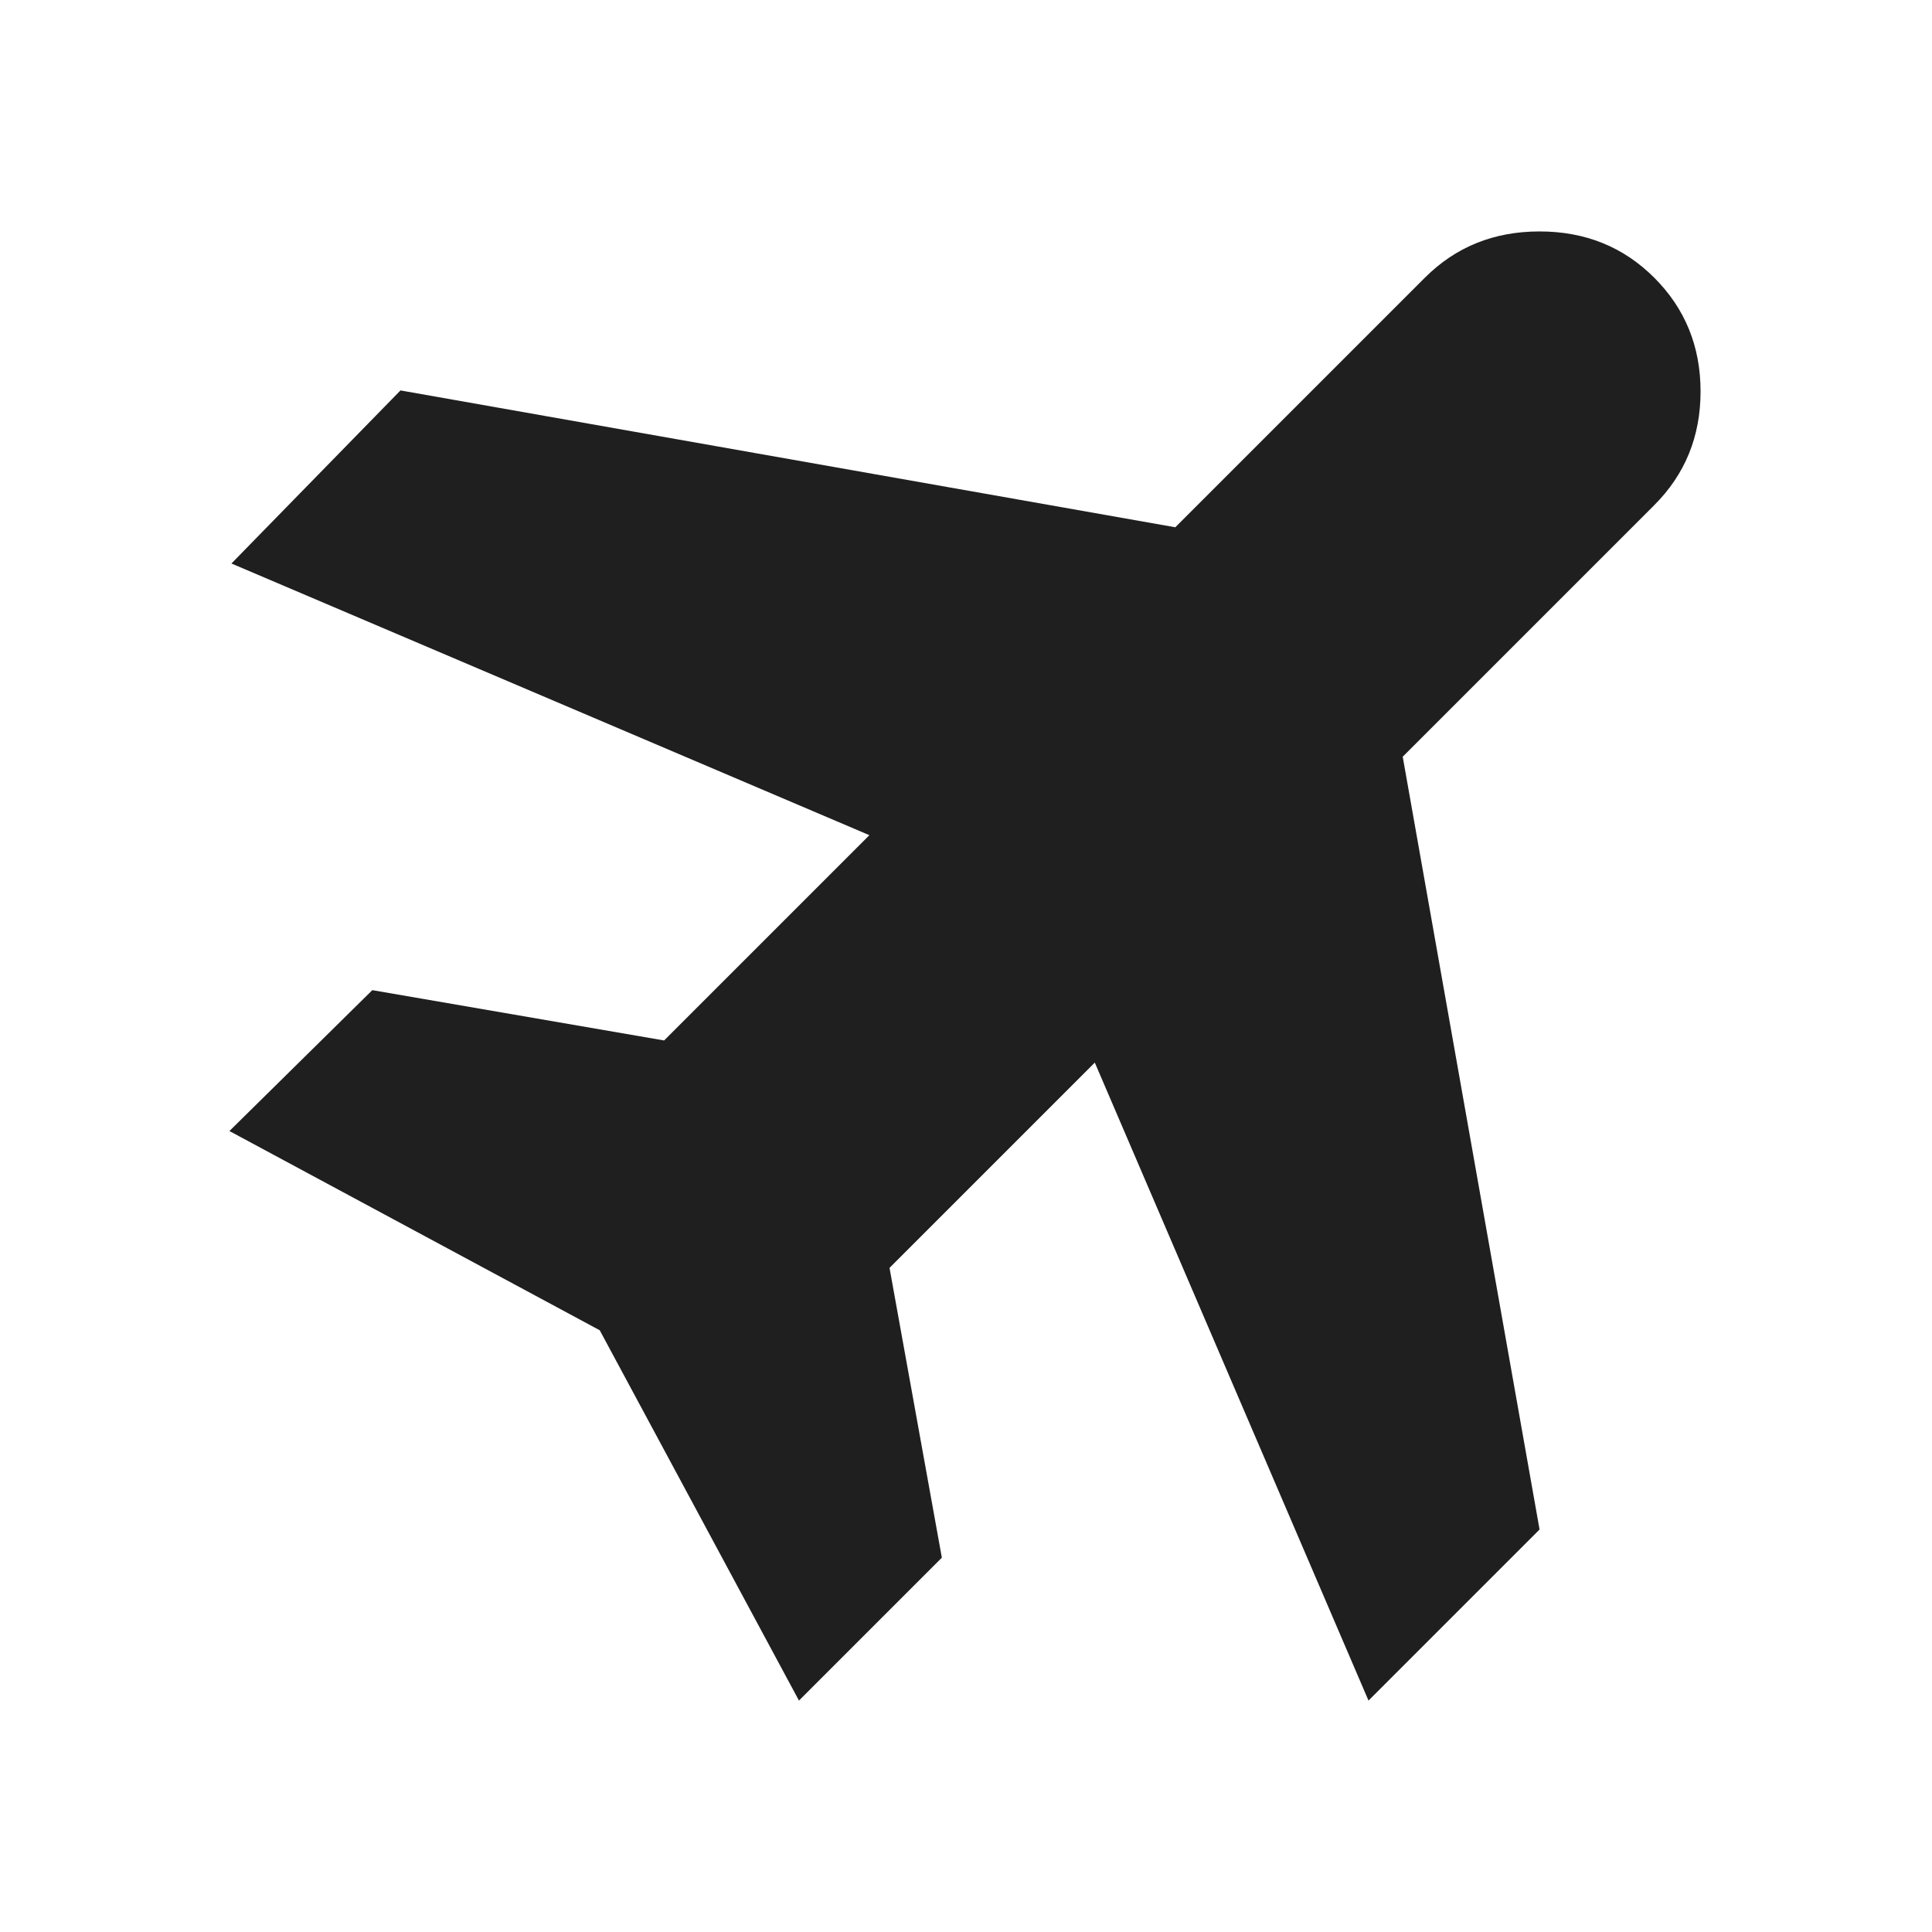
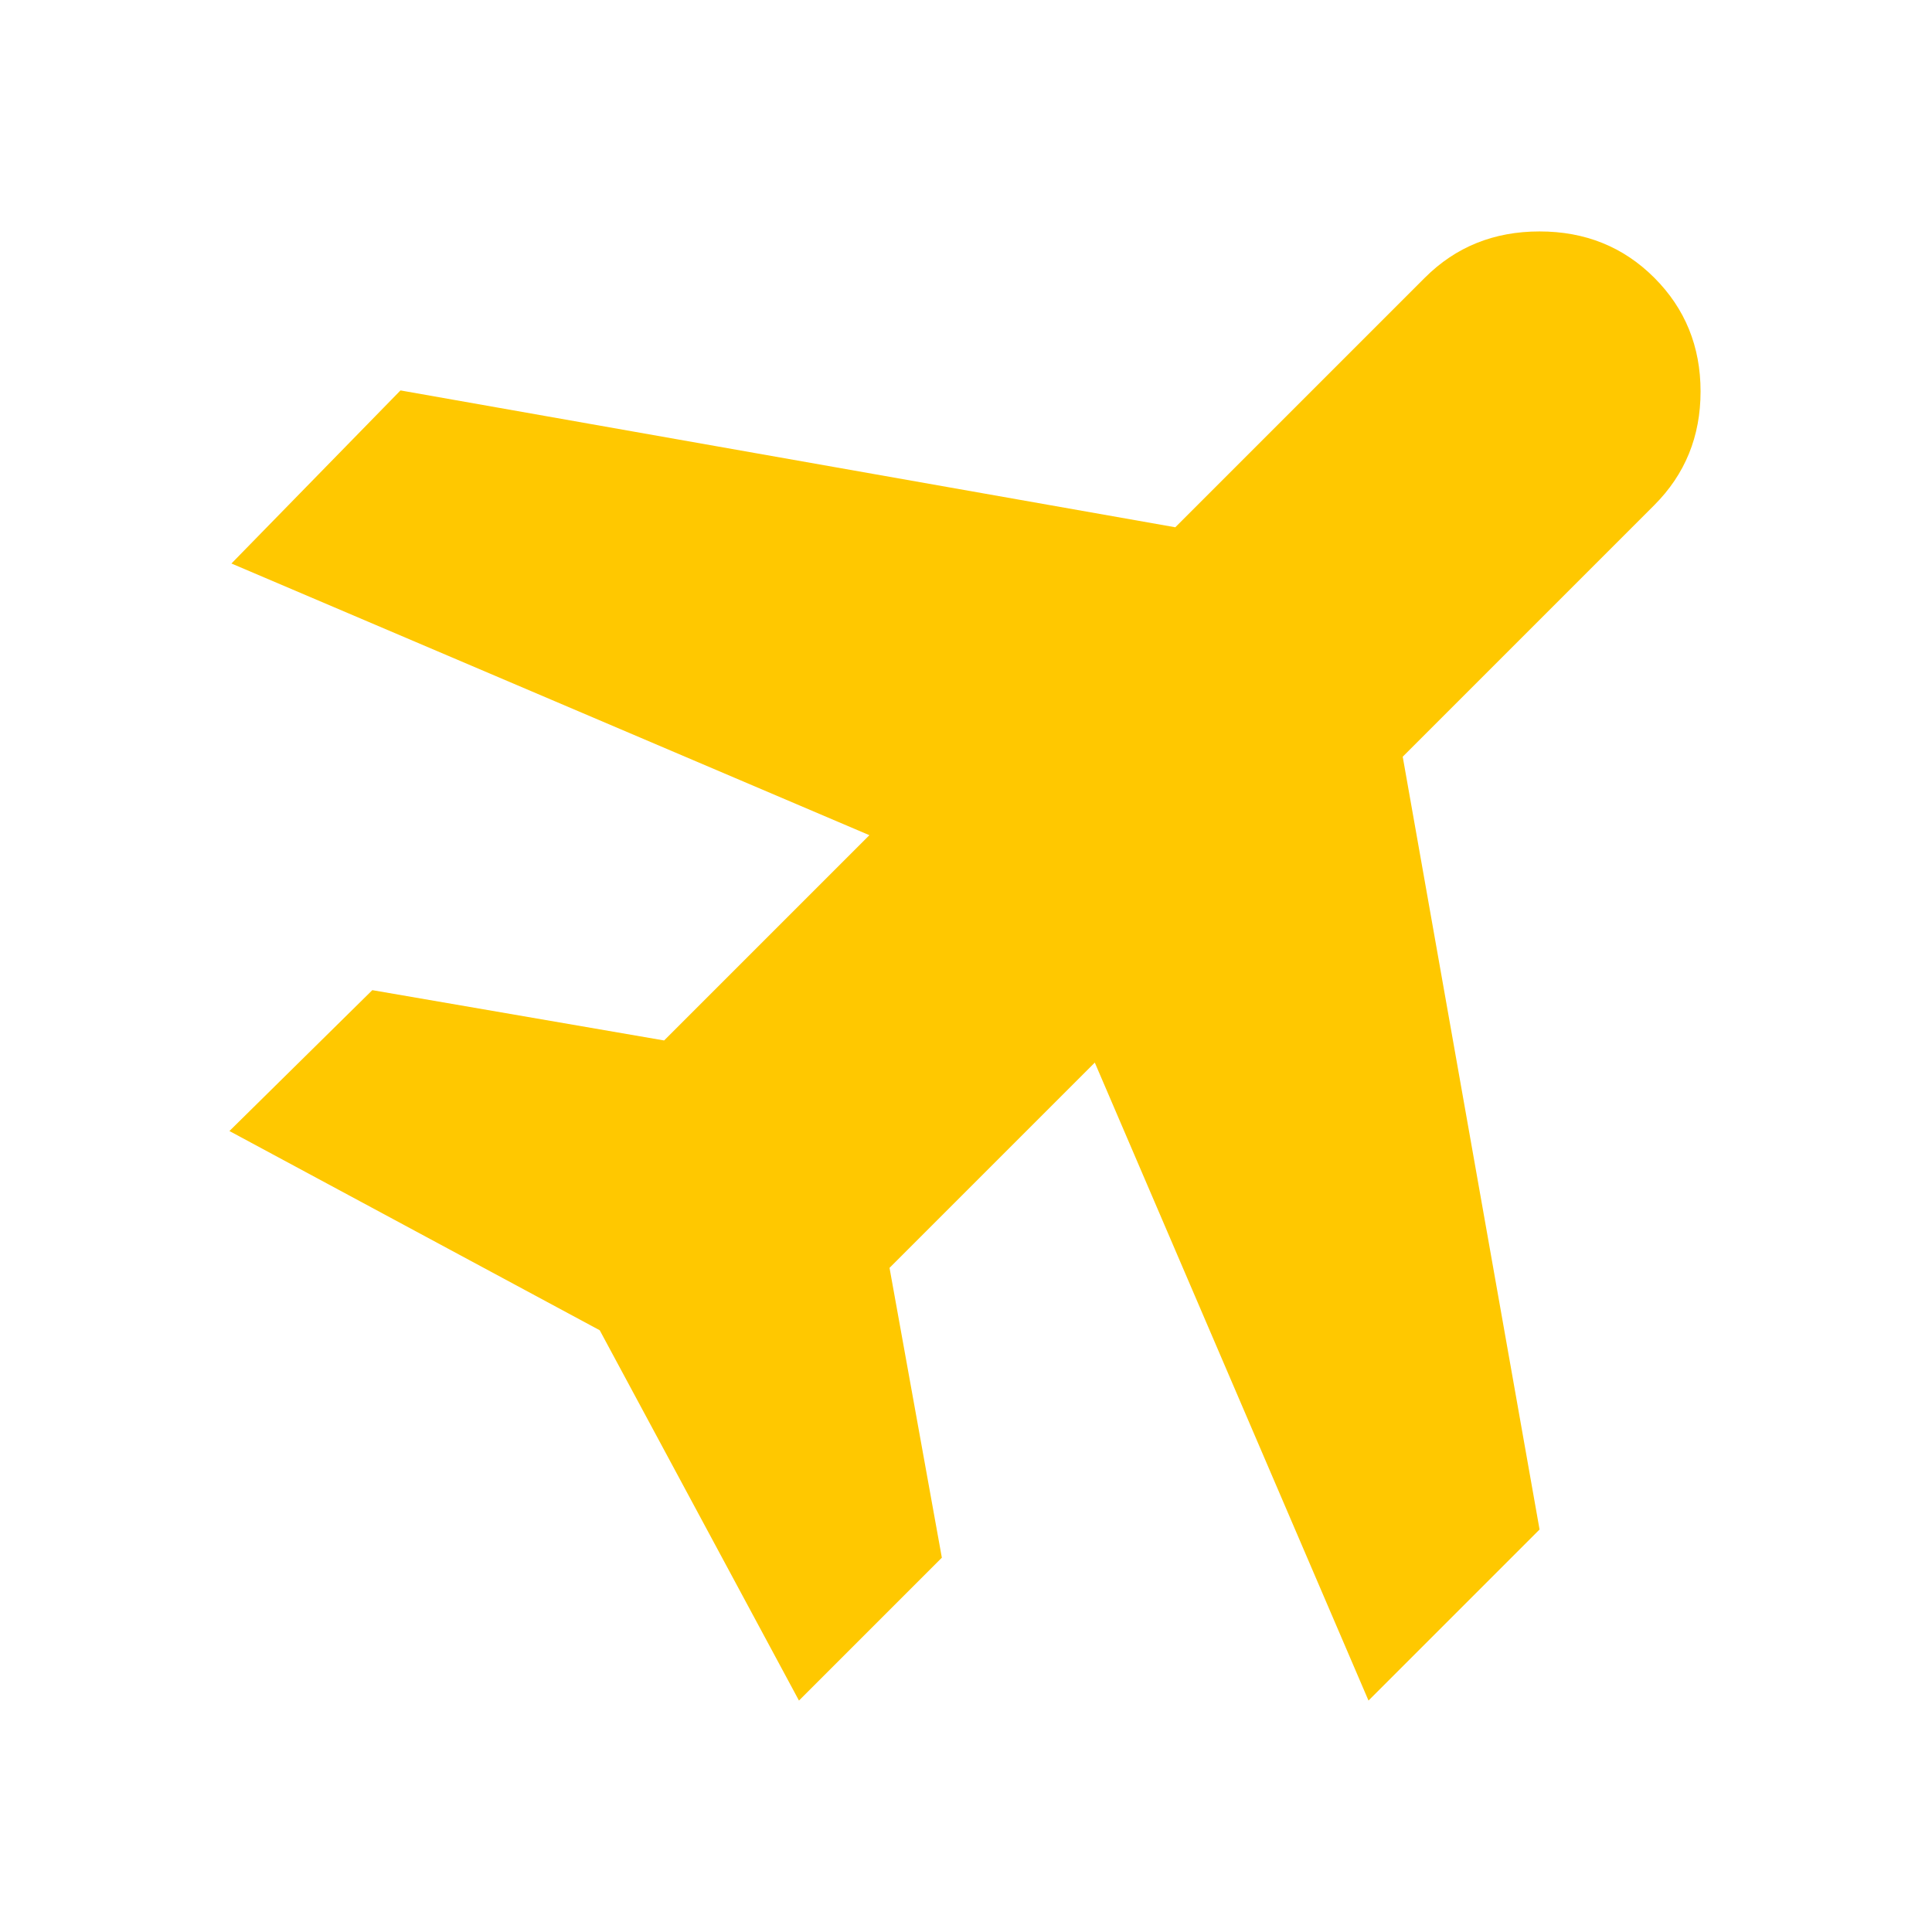
- <svg xmlns="http://www.w3.org/2000/svg" height="24px" viewBox="0 -960 960 960" width="24px" fill="#1f1f1f">
+ <svg xmlns="http://www.w3.org/2000/svg" height="24px" viewBox="0 -960 960 960" width="24px" fill="#FFC800">
  <path d="m397-115-99-184-184-99 71-70 145 25 102-102-317-135 84-86 385 68 124-124q23-23 57-23t57 23q23 23 23 56.5T822-709L697-584l68 384-85 85-136-317-102 102 26 144-71 71Z" />
</svg>
